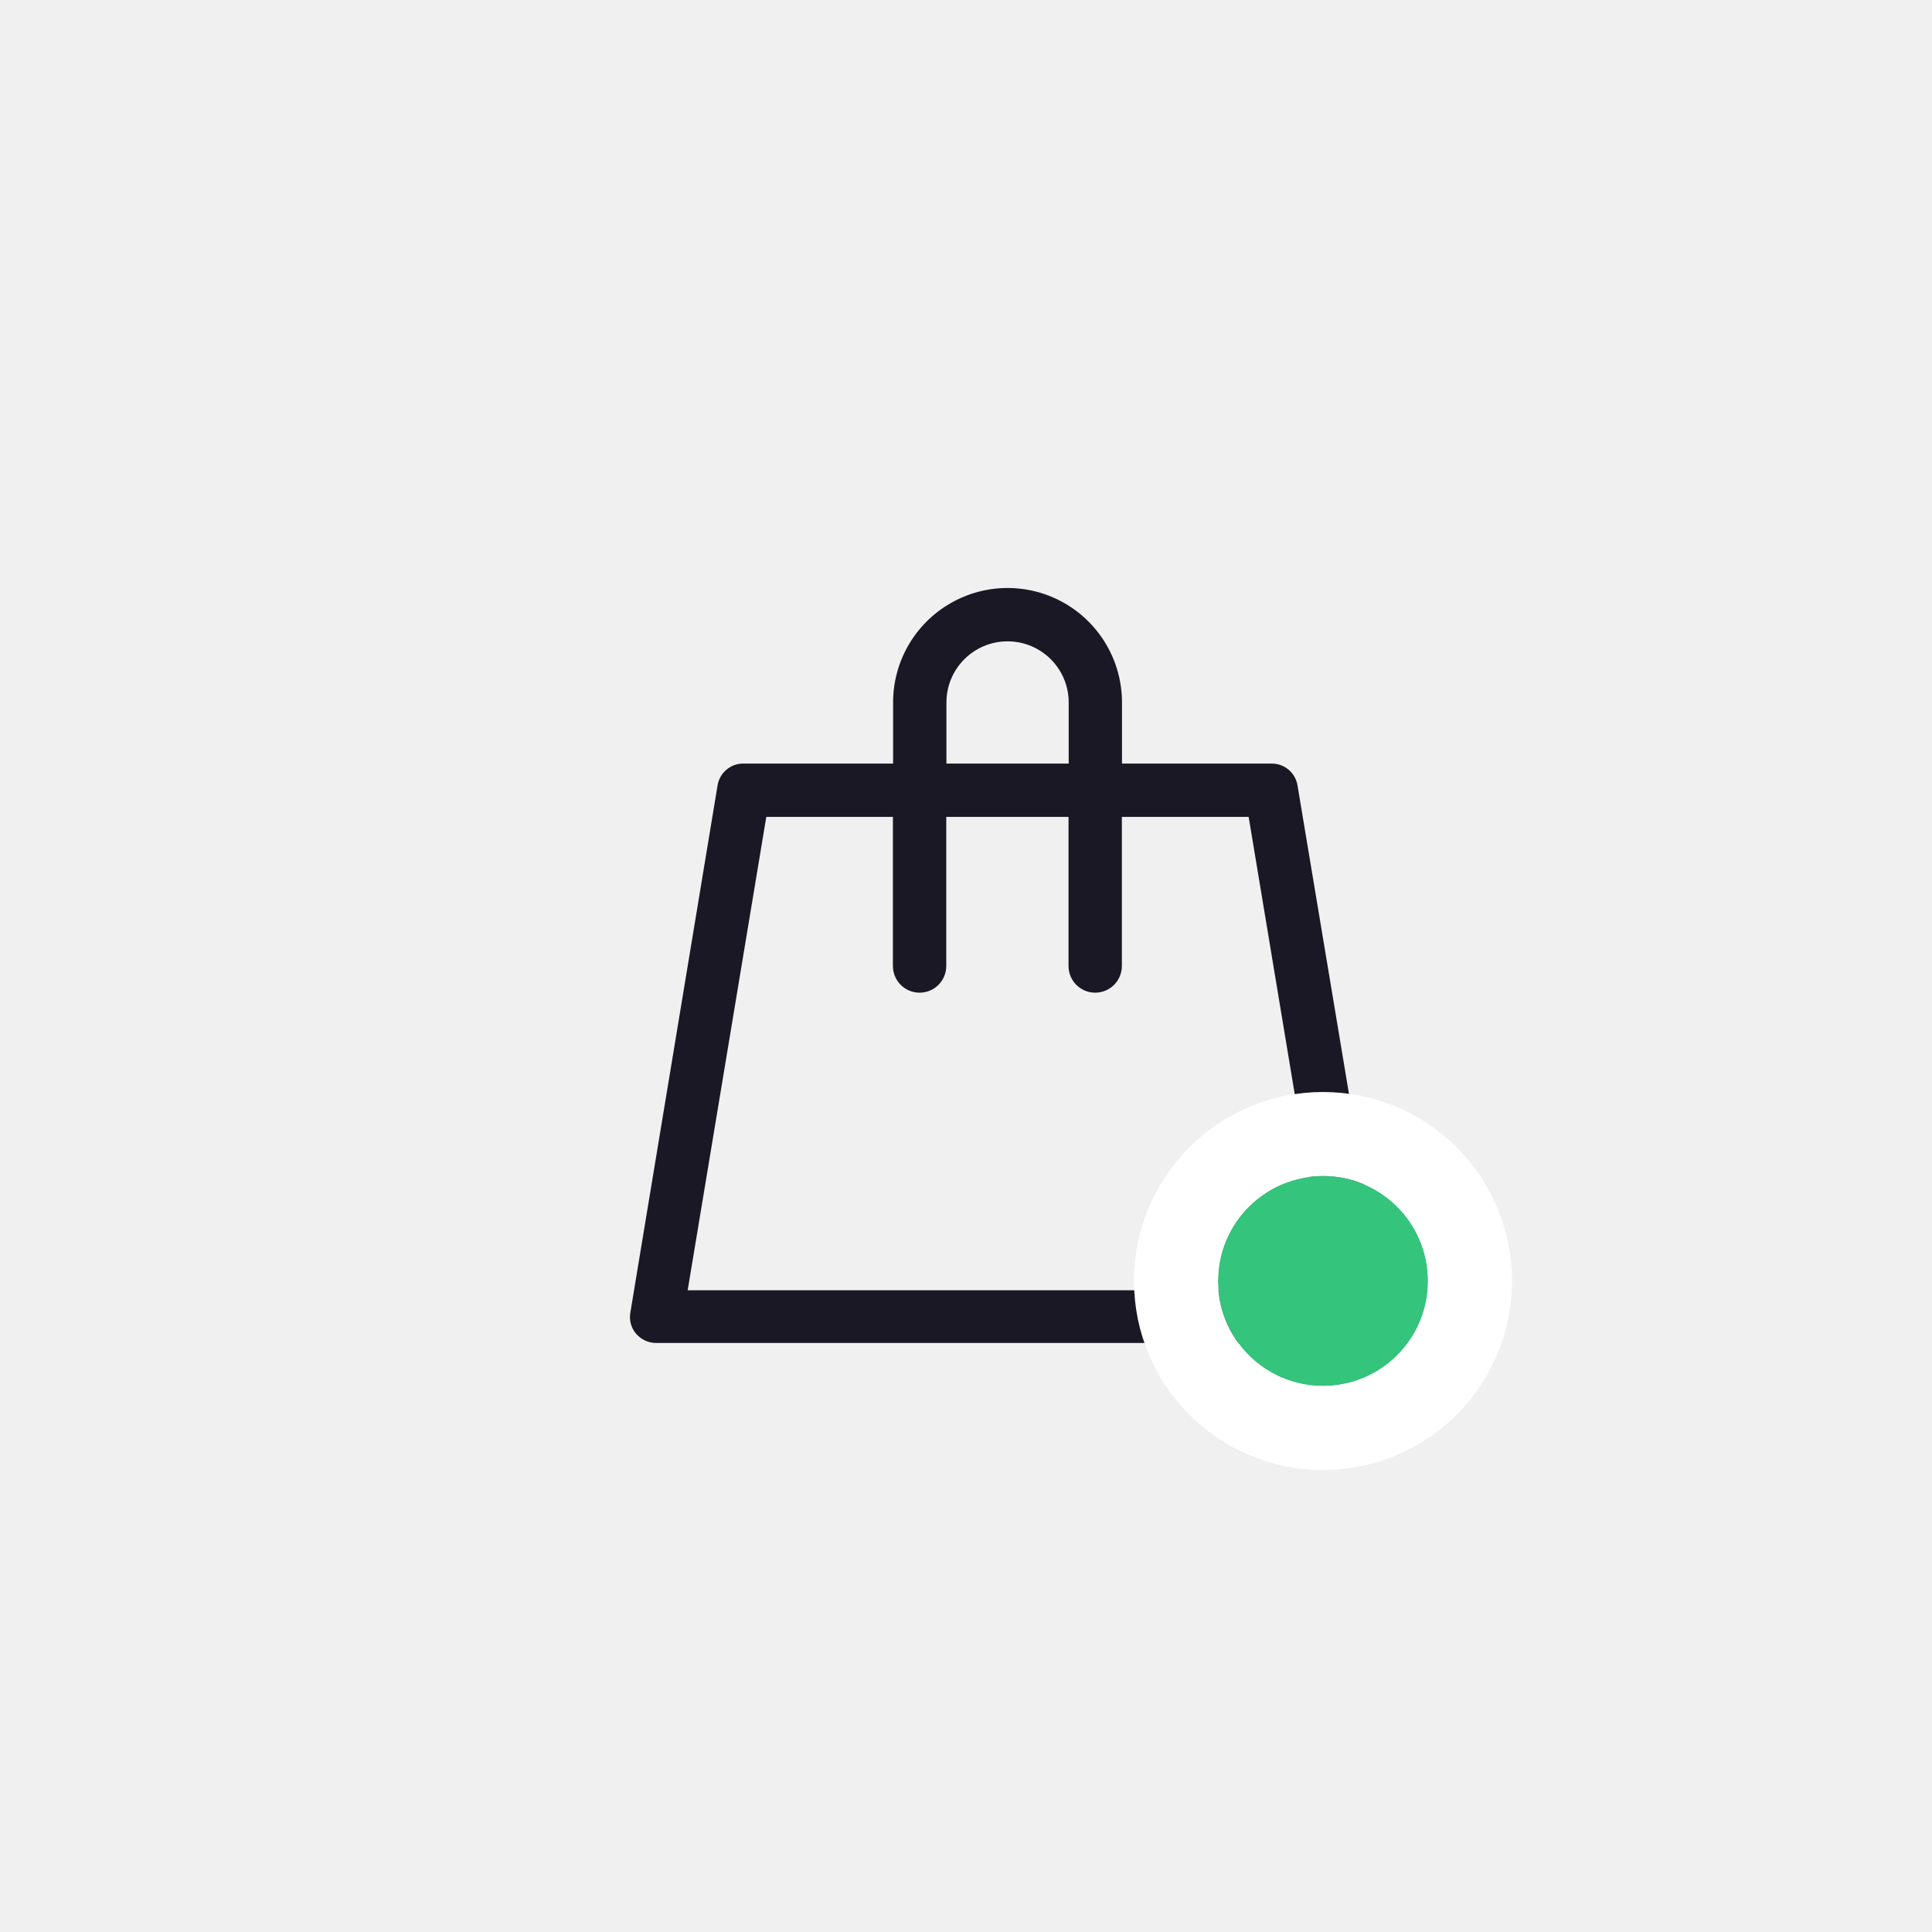
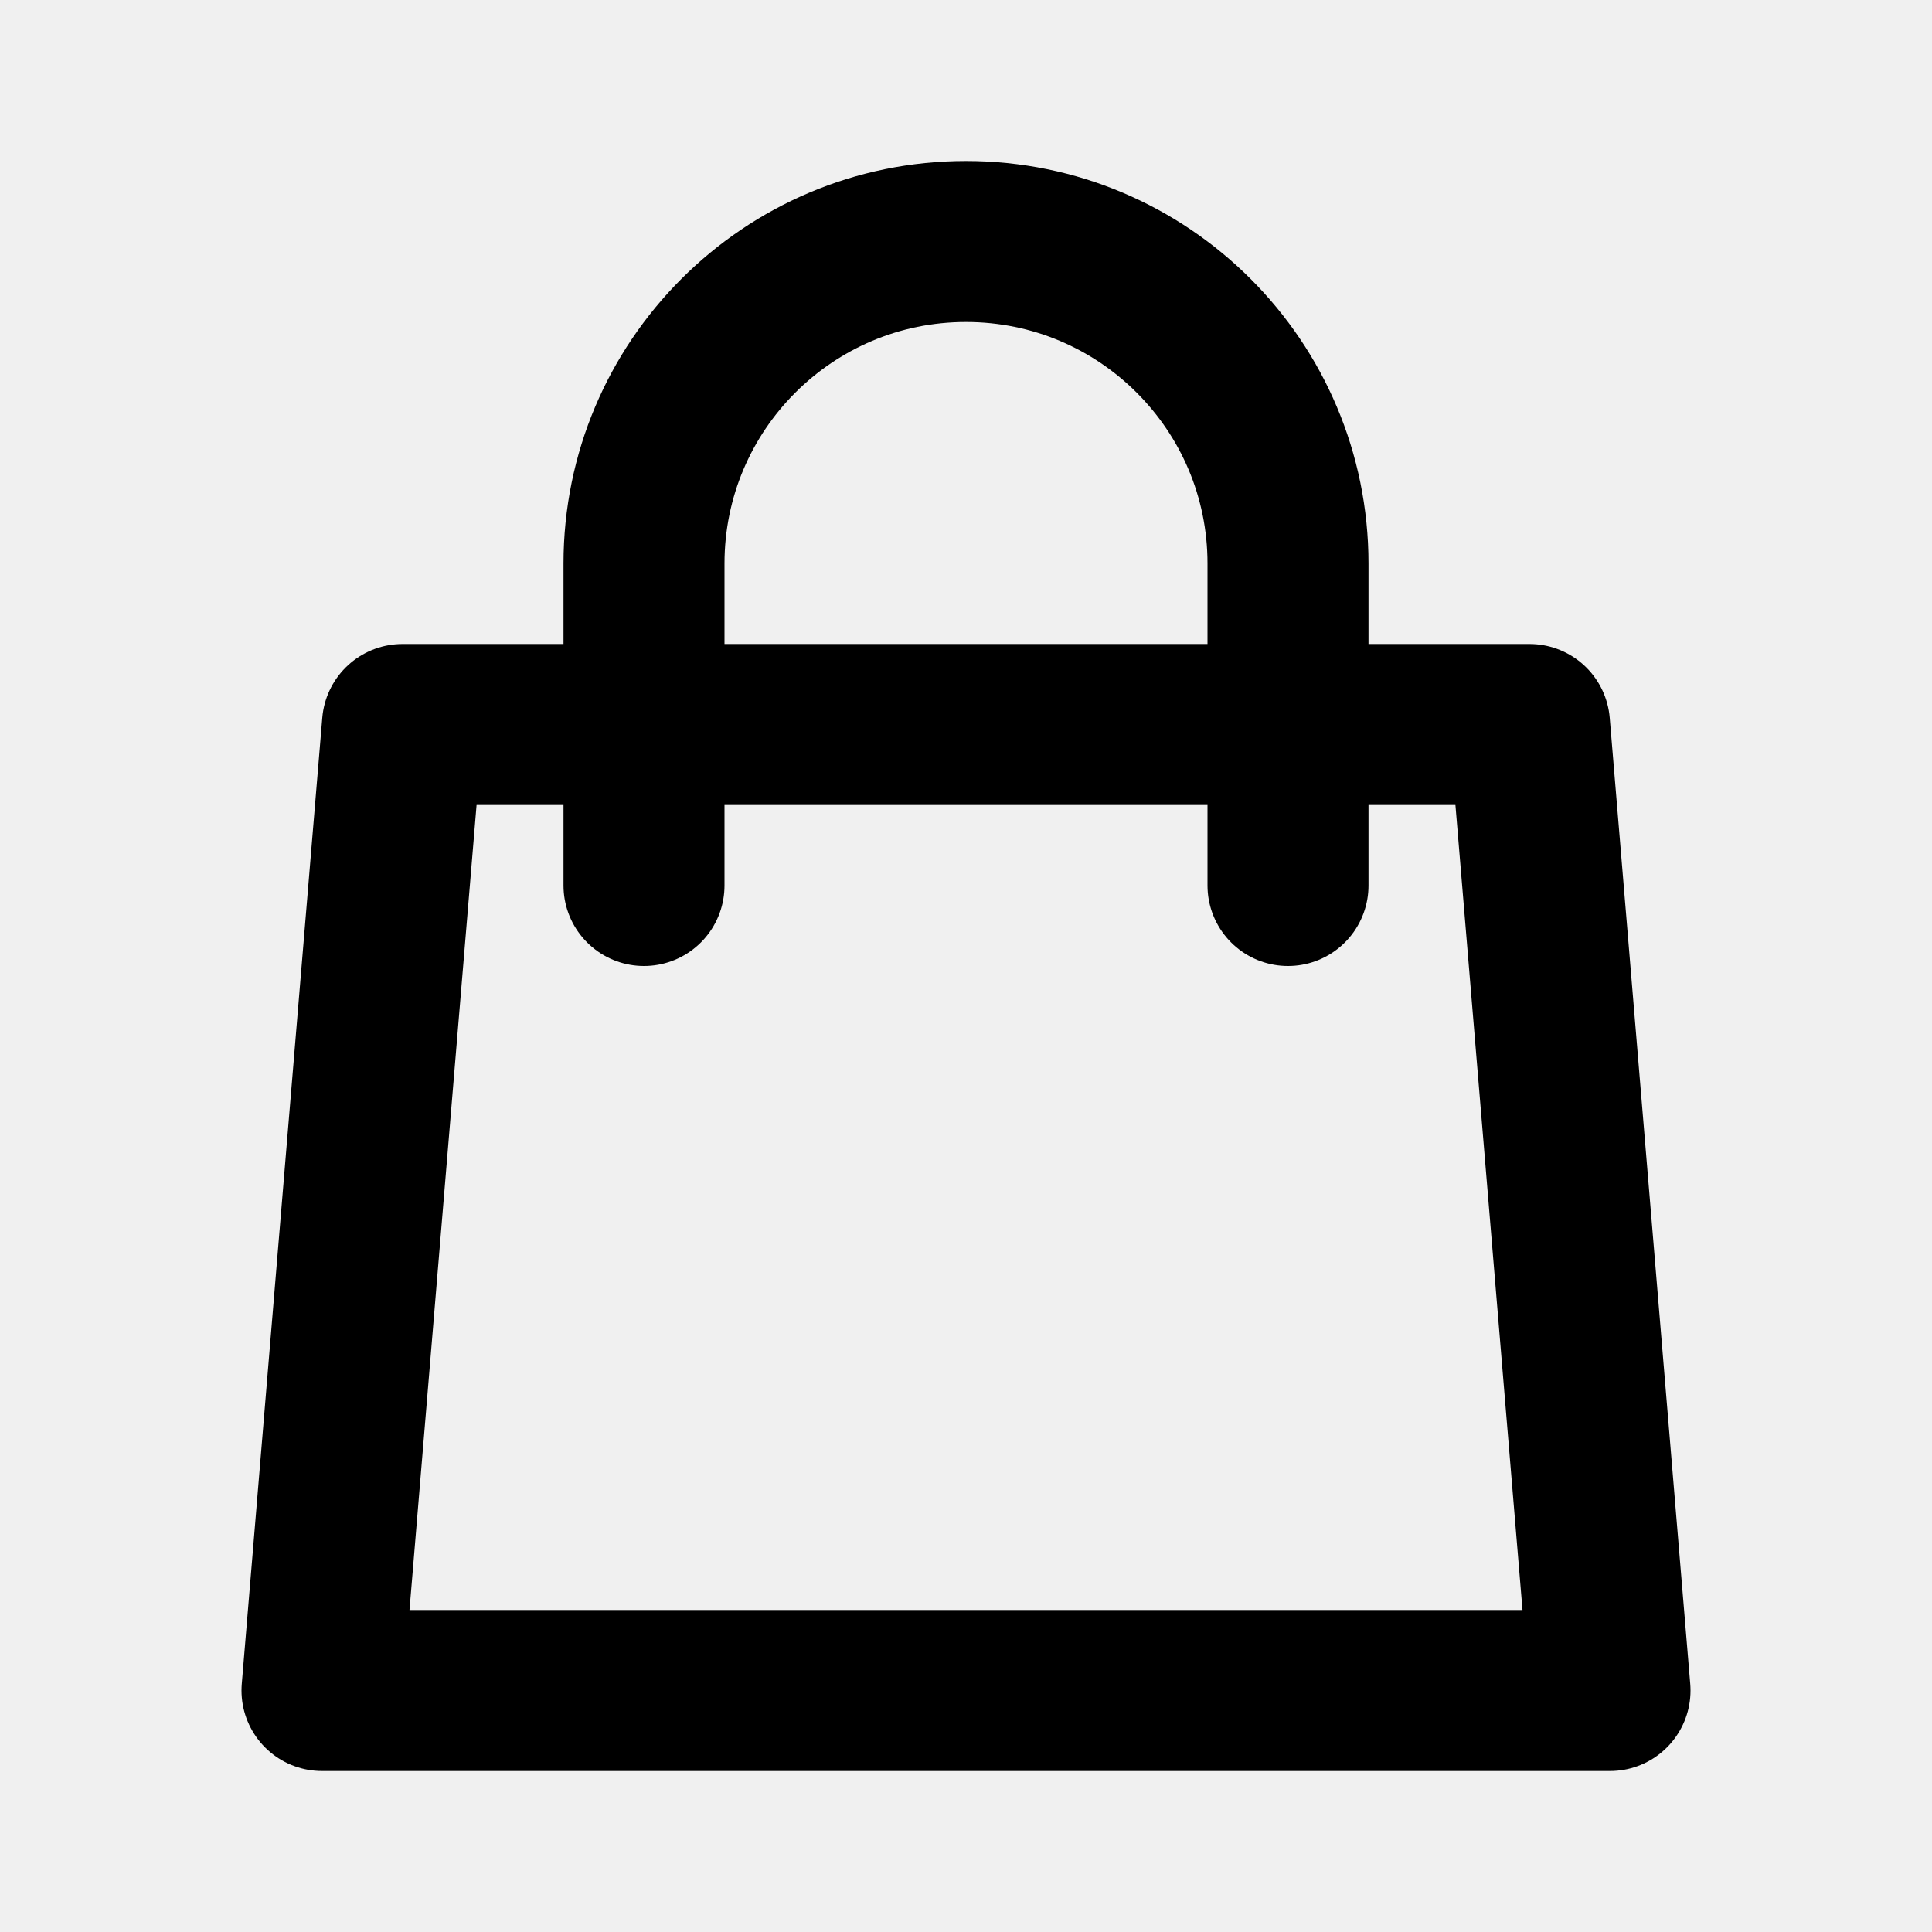
- <svg xmlns="http://www.w3.org/2000/svg" width="46" height="46" viewBox="0 0 46 46" fill="none">
-   <path fill-rule="evenodd" clip-rule="evenodd" d="M30.894 18.707C30.848 18.402 30.584 18.177 30.275 18.181H26.714V16.725C26.714 15.752 26.195 14.852 25.352 14.365C24.508 13.878 23.47 13.878 22.627 14.365C21.783 14.852 21.264 15.752 21.264 16.725V18.18H17.703C17.394 18.176 17.13 18.401 17.084 18.706L15.009 31.248C14.975 31.431 15.026 31.619 15.148 31.759C15.269 31.897 15.444 31.977 15.628 31.976H32.365C32.534 31.978 32.697 31.912 32.816 31.792C32.936 31.673 33.002 31.51 33 31.341C32.998 31.273 32.988 31.206 32.969 31.141L30.894 18.707ZM22.534 16.725C22.534 15.921 23.186 15.27 23.989 15.27C24.793 15.27 25.445 15.921 25.445 16.725V18.18H22.534V16.725ZM16.373 30.721L16.372 30.725V30.721H16.373ZM16.373 30.721H31.603L29.73 19.45H26.711V23C26.711 23.351 26.427 23.635 26.076 23.635C25.725 23.635 25.441 23.351 25.441 23V19.45H22.53V23C22.53 23.351 22.246 23.635 21.895 23.635C21.544 23.635 21.26 23.351 21.26 23V19.45H18.245L16.373 30.721Z" fill="#1A1824" />
-   <path fill-rule="evenodd" clip-rule="evenodd" d="M31.5 33C32.881 33 34 31.881 34 30.5C34 29.119 32.881 28 31.5 28C30.119 28 29 29.119 29 30.5C29 31.881 30.119 33 31.5 33Z" fill="#34C47C" />
-   <path fill-rule="evenodd" clip-rule="evenodd" d="M31.5 34C33.433 34 35 32.433 35 30.5C35 28.567 33.433 27 31.5 27C29.567 27 28 28.567 28 30.5C28 32.433 29.567 34 31.5 34Z" stroke="white" stroke-width="2" />
+ <svg xmlns="http://www.w3.org/2000/svg" width="24" height="24" fill="none" viewBox="0 0 24 24" stroke="currentColor">
+   <path stroke-linecap="round" stroke-linejoin="round" stroke-width="2" d="M16 11V7a4 4 0 00-8 0v4M5 9h14l1 12H4L5 9z" />
</svg>
